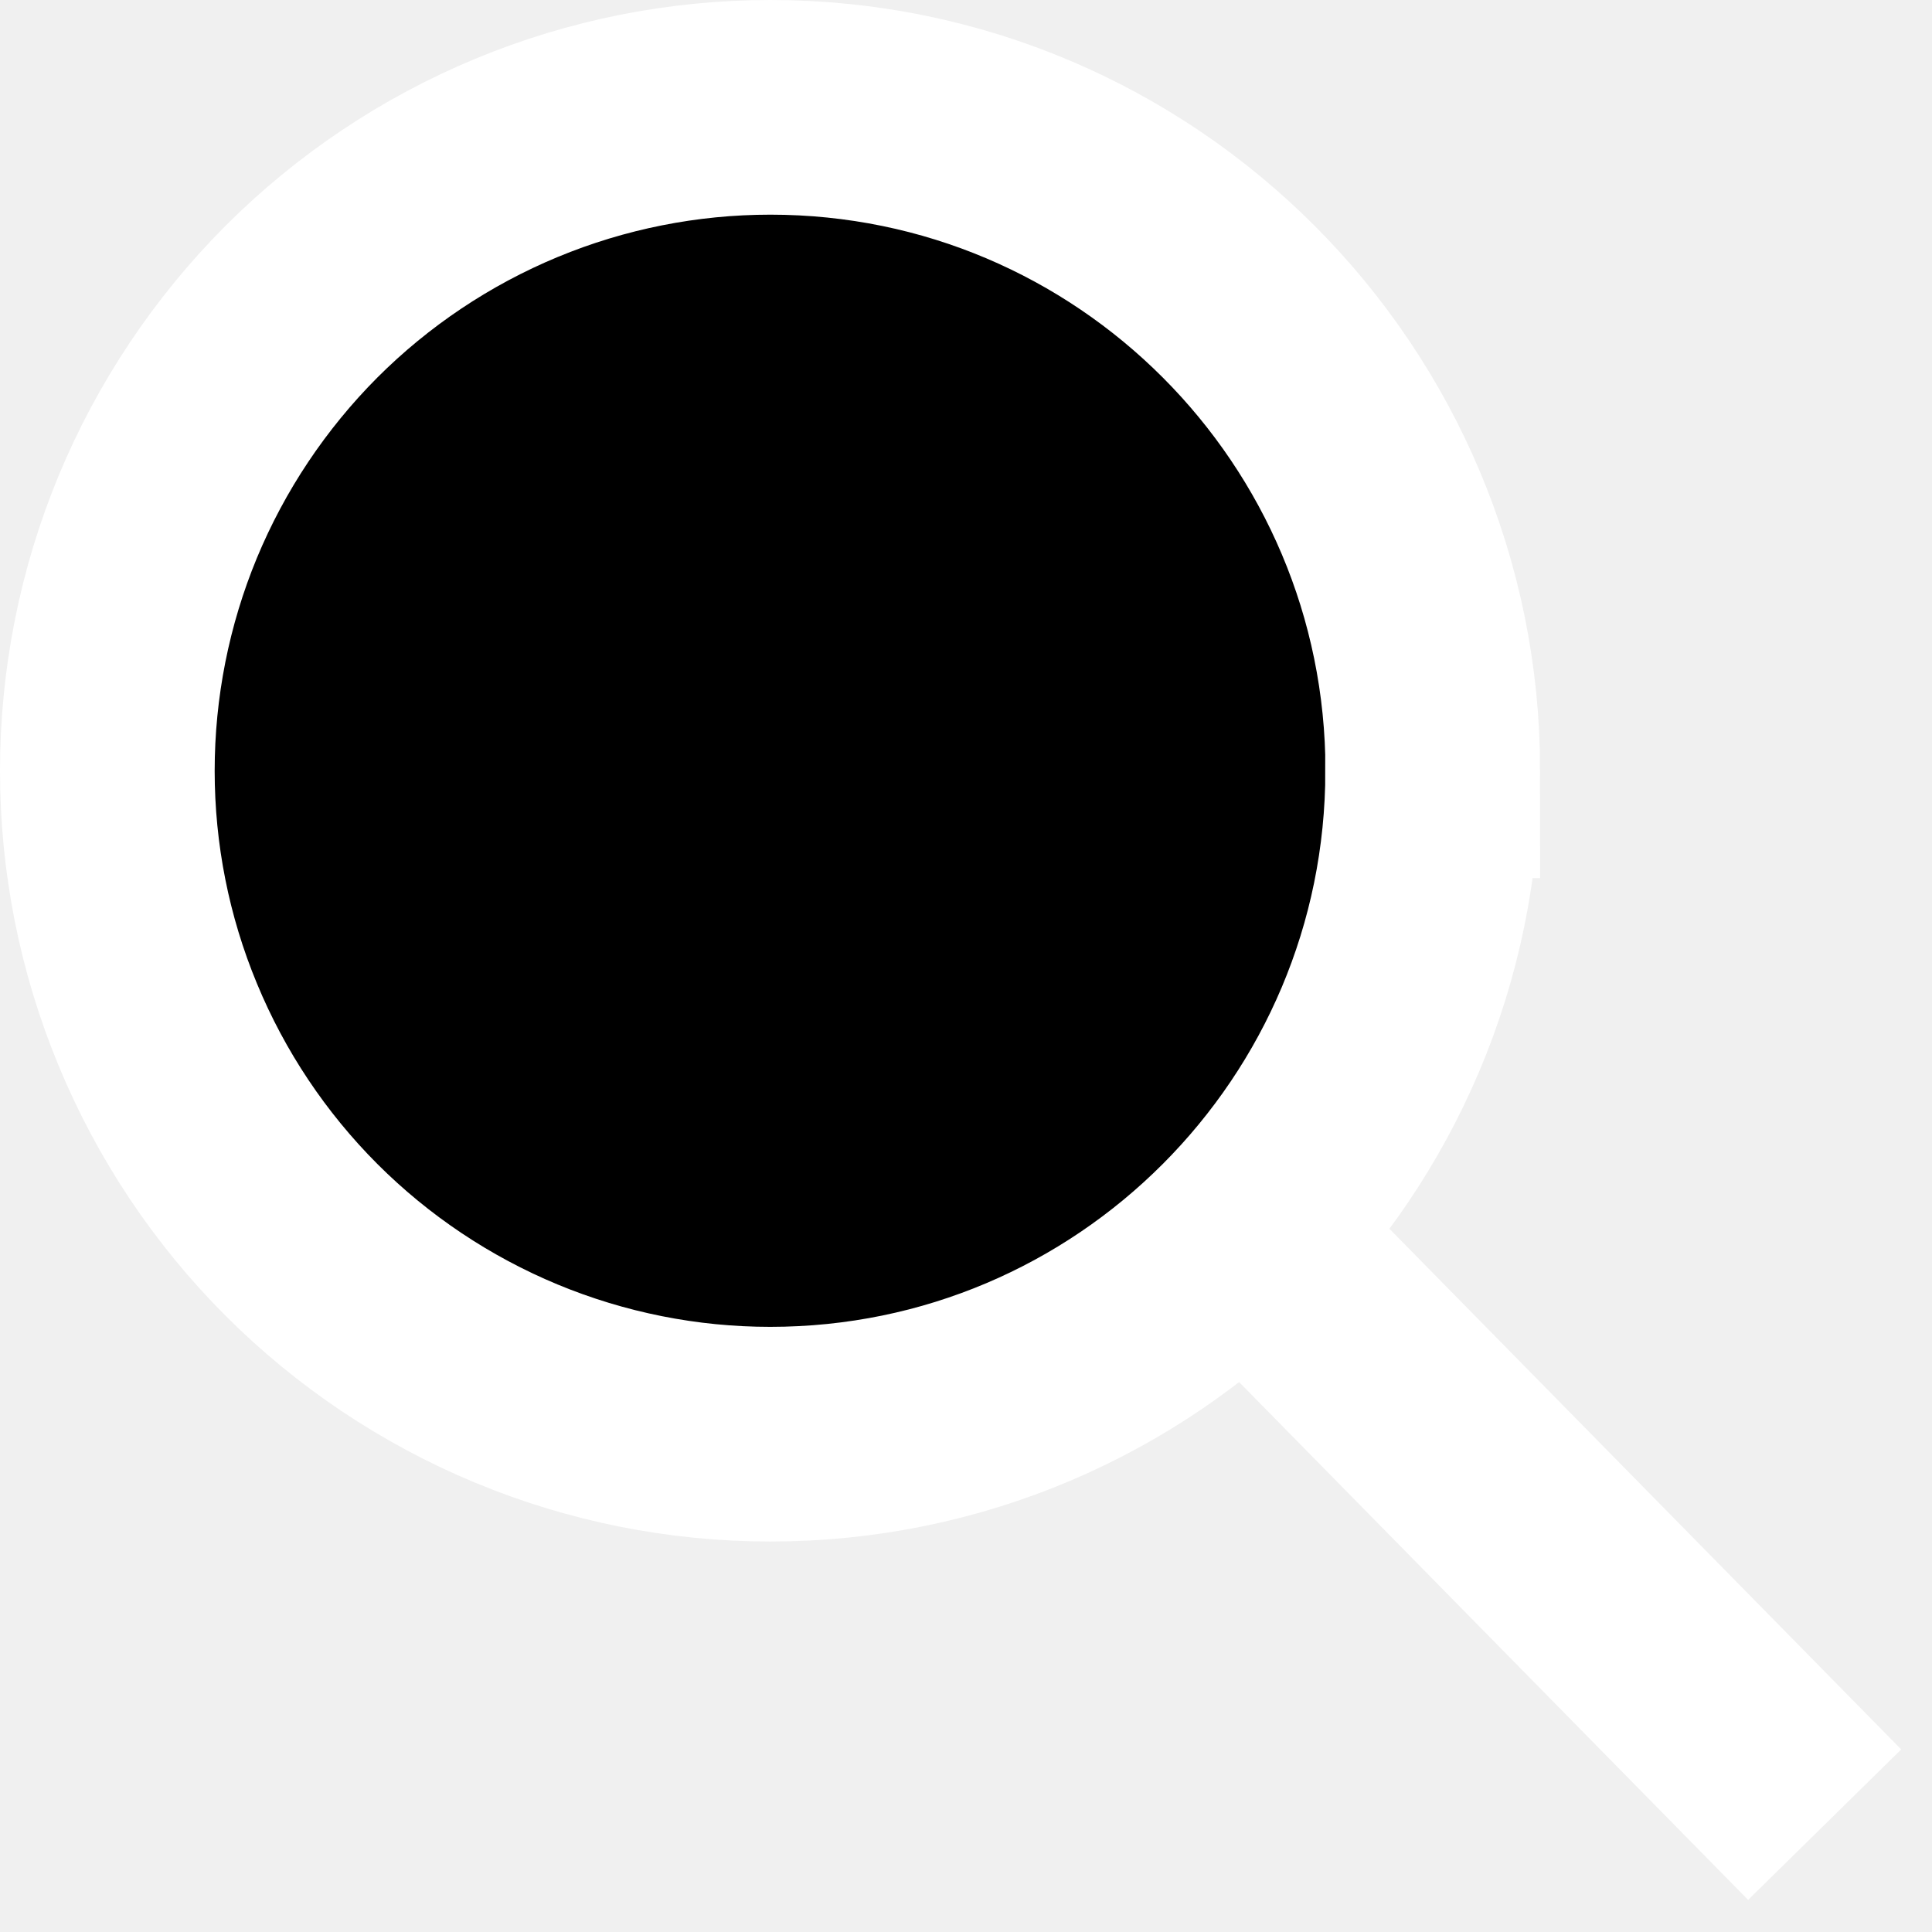
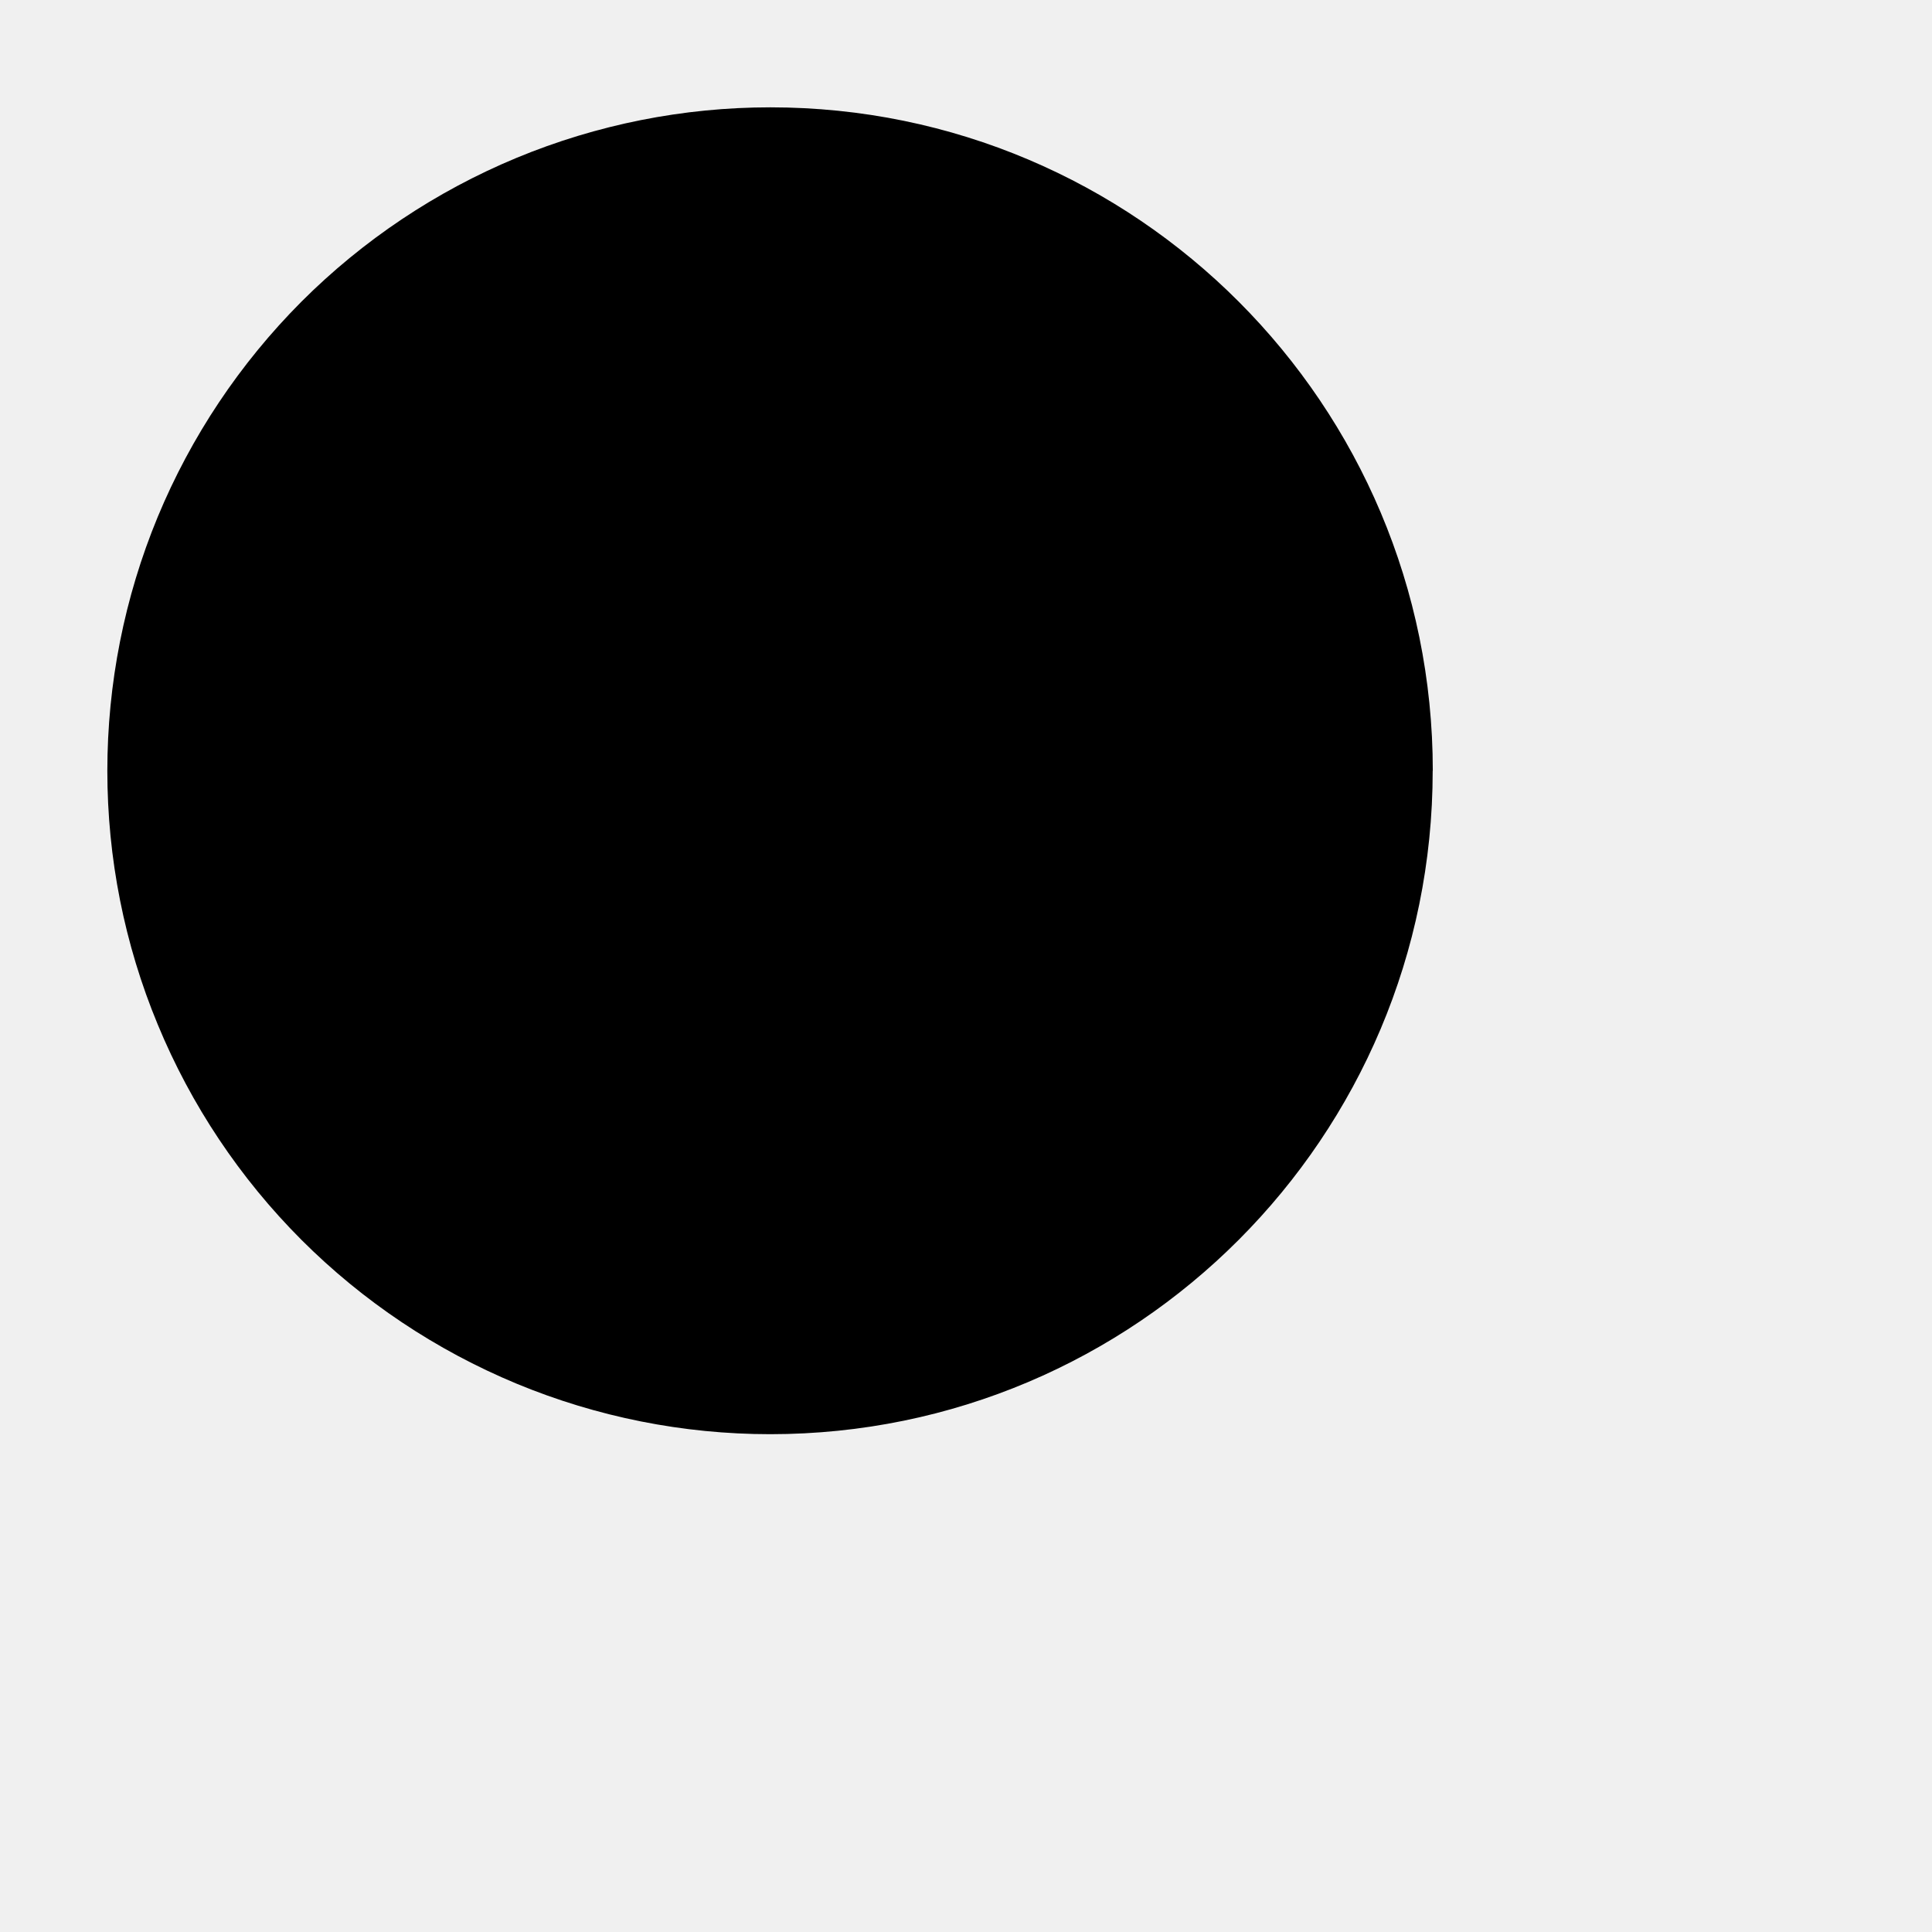
<svg xmlns="http://www.w3.org/2000/svg" width="18" height="18" viewBox="0 0 18 18" id="searchIcon">
-   <path d="M11.524 11.429L17 17M13.348 7.181C13.348 10.594 10.586 13.362 7.176 13.362C6.365 13.362 5.562 13.202 4.812 12.891C4.063 12.58 3.382 12.125 2.808 11.551C2.235 10.977 1.78 10.296 1.47 9.546C1.159 8.797 1 7.993 1 7.182C1 6.37 1.159 5.567 1.469 4.817C1.78 4.067 2.235 3.386 2.808 2.811C3.382 2.237 4.063 1.782 4.812 1.471C5.562 1.16 6.366 1 7.177 1C10.587 1 13.349 3.77 13.349 7.181H13.348Z" stroke="white" stroke-width="2" />
+   <path d="M11.524 11.429L17 17M13.348 7.181C13.348 10.594 10.586 13.362 7.176 13.362C6.365 13.362 5.562 13.202 4.812 12.891C4.063 12.58 3.382 12.125 2.808 11.551C2.235 10.977 1.78 10.296 1.47 9.546C1.159 8.797 1 7.993 1 7.182C1 6.37 1.159 5.567 1.469 4.817C1.78 4.067 2.235 3.386 2.808 2.811C3.382 2.237 4.063 1.782 4.812 1.471C5.562 1.16 6.366 1 7.177 1C10.587 1 13.349 3.77 13.349 7.181H13.348Z" />
</svg>
